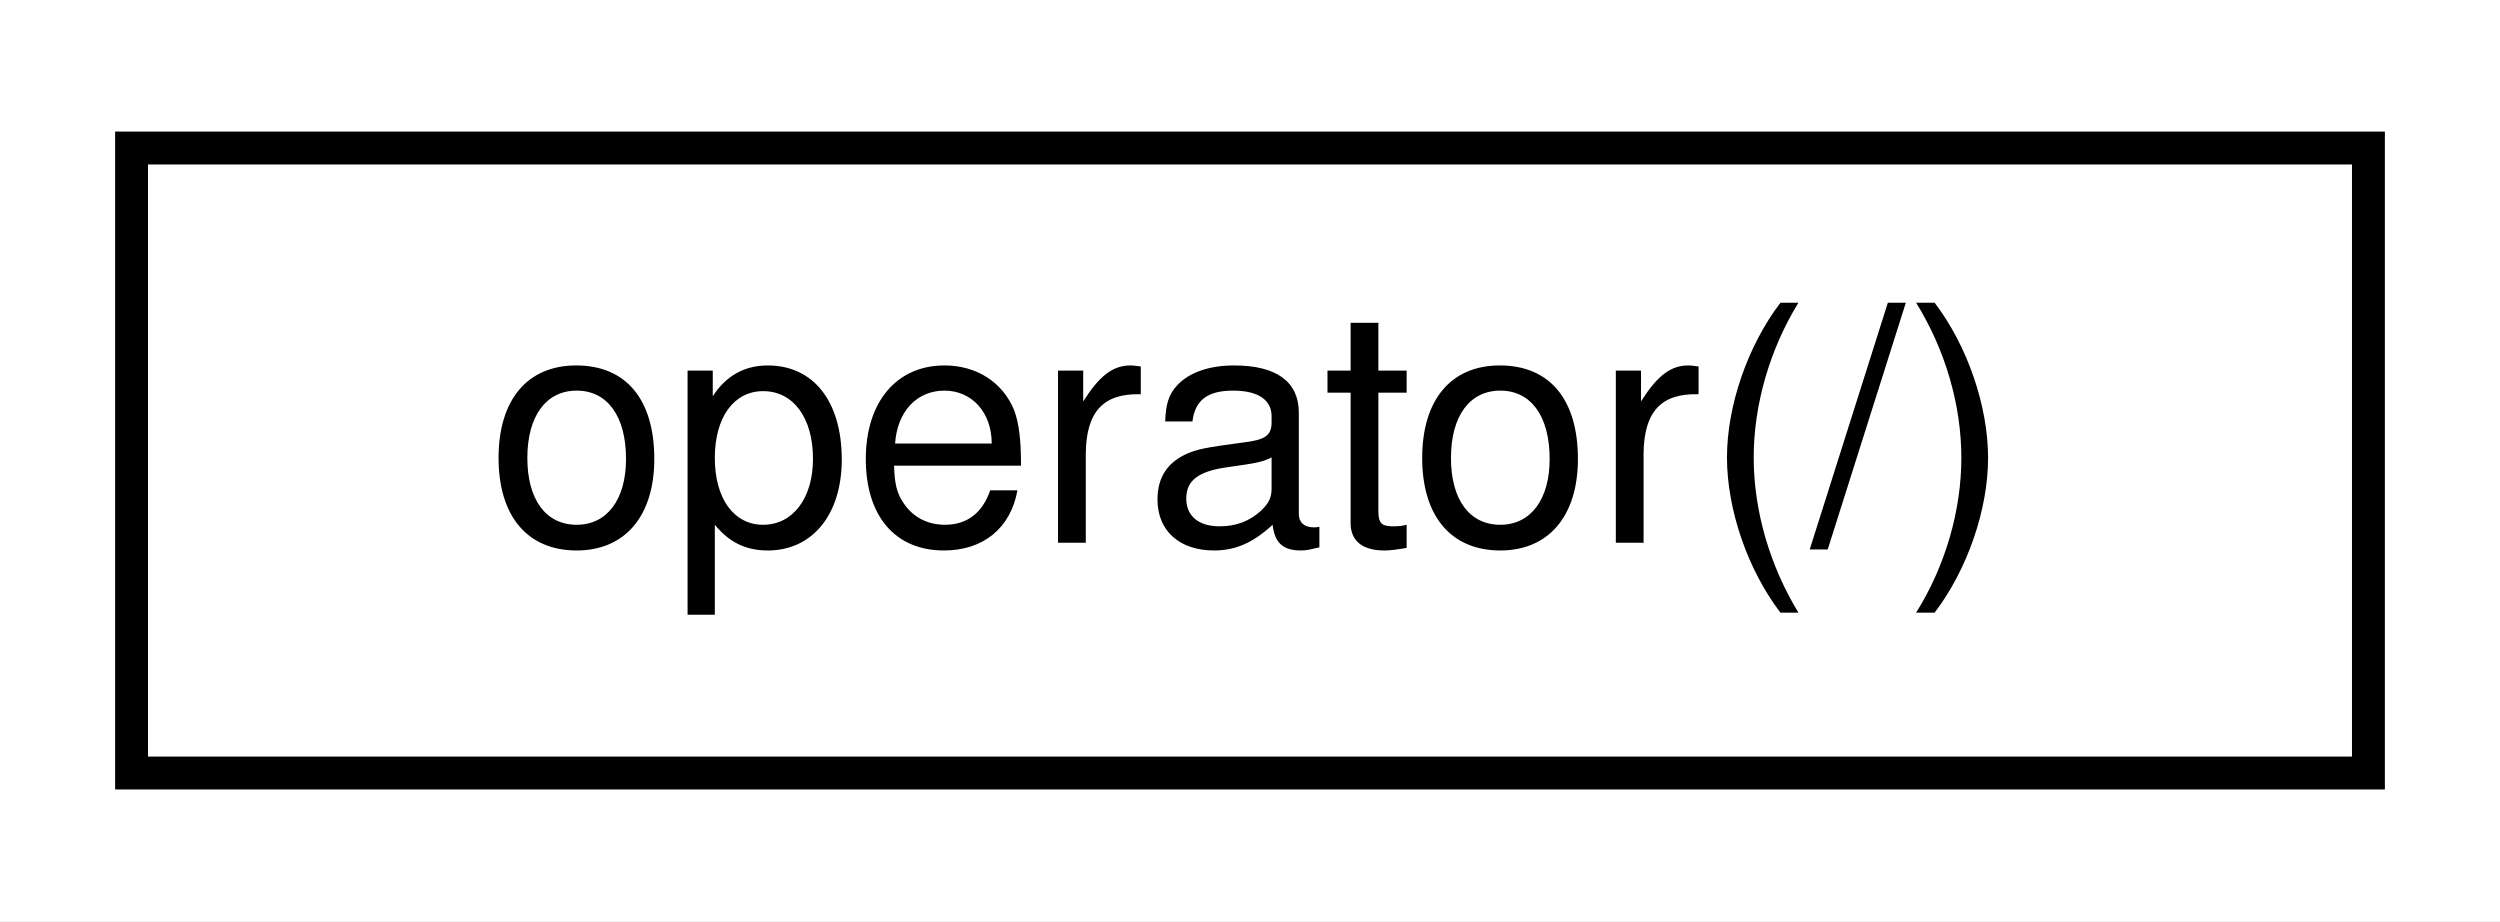
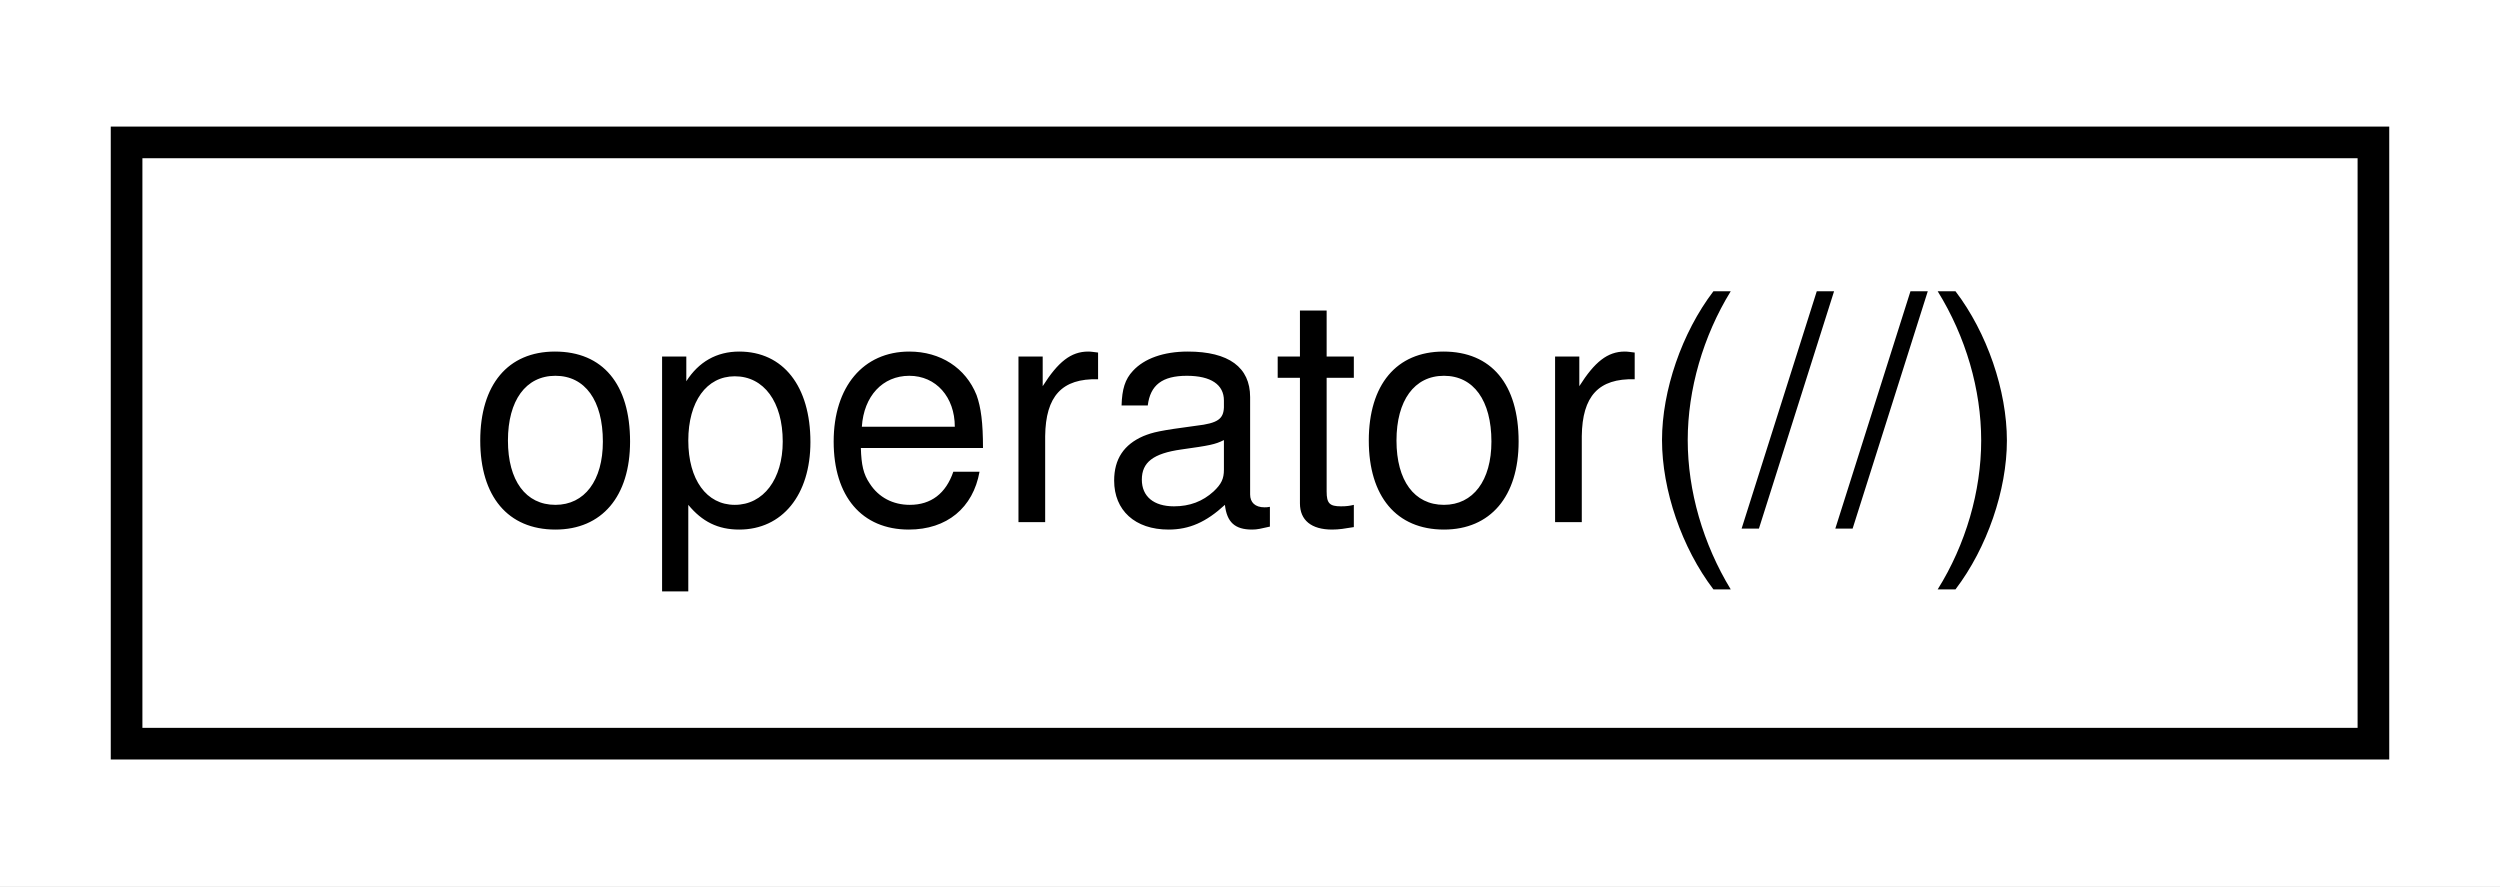
- <svg xmlns="http://www.w3.org/2000/svg" xmlns:xlink="http://www.w3.org/1999/xlink" width="76pt" height="28pt" viewBox="0.00 0.00 76.00 28.00">
+ <svg xmlns="http://www.w3.org/2000/svg" xmlns:xlink="http://www.w3.org/1999/xlink" width="79pt" height="28pt" viewBox="0.00 0.00 79.00 28.00">
  <g id="graph0" class="graph" transform="scale(1 1) rotate(0) translate(4 24)">
-     <polygon fill="white" stroke="transparent" points="-4,4 -4,-24 72,-24 72,4 -4,4" />
+     <polygon fill="white" stroke="transparent" points="-4,4 -4,-24 75,-24 75,4 -4,4" />
    <g id="node1" class="node">
      <g id="a_node1">
-         <a xlink:href="interfacetime__manager__mod_1_1operator_07_2_08.html" target="_top" xlink:title="Operator override interface for use with time_type.">
-           <polygon fill="white" stroke="black" points="0,-0.5 0,-19.5 68,-19.5 68,-0.5 0,-0.5" />
-           <text text-anchor="middle" x="34" y="-7.5" font-family="Helvetica,sans-Serif" font-size="10.00">operator(/)</text>
+         <a xlink:href="interfacetime__manager__mod_1_1operator_07_2_2_08.html" target="_top" xlink:title="Operator override interface for use with time_type.">
+           <polygon fill="white" stroke="black" points="0,-0.5 0,-19.5 71,-19.5 71,-0.5 0,-0.5" />
+           <text text-anchor="middle" x="35.5" y="-7.5" font-family="Helvetica,sans-Serif" font-size="10.00">operator(//)</text>
        </a>
      </g>
    </g>
  </g>
</svg>
